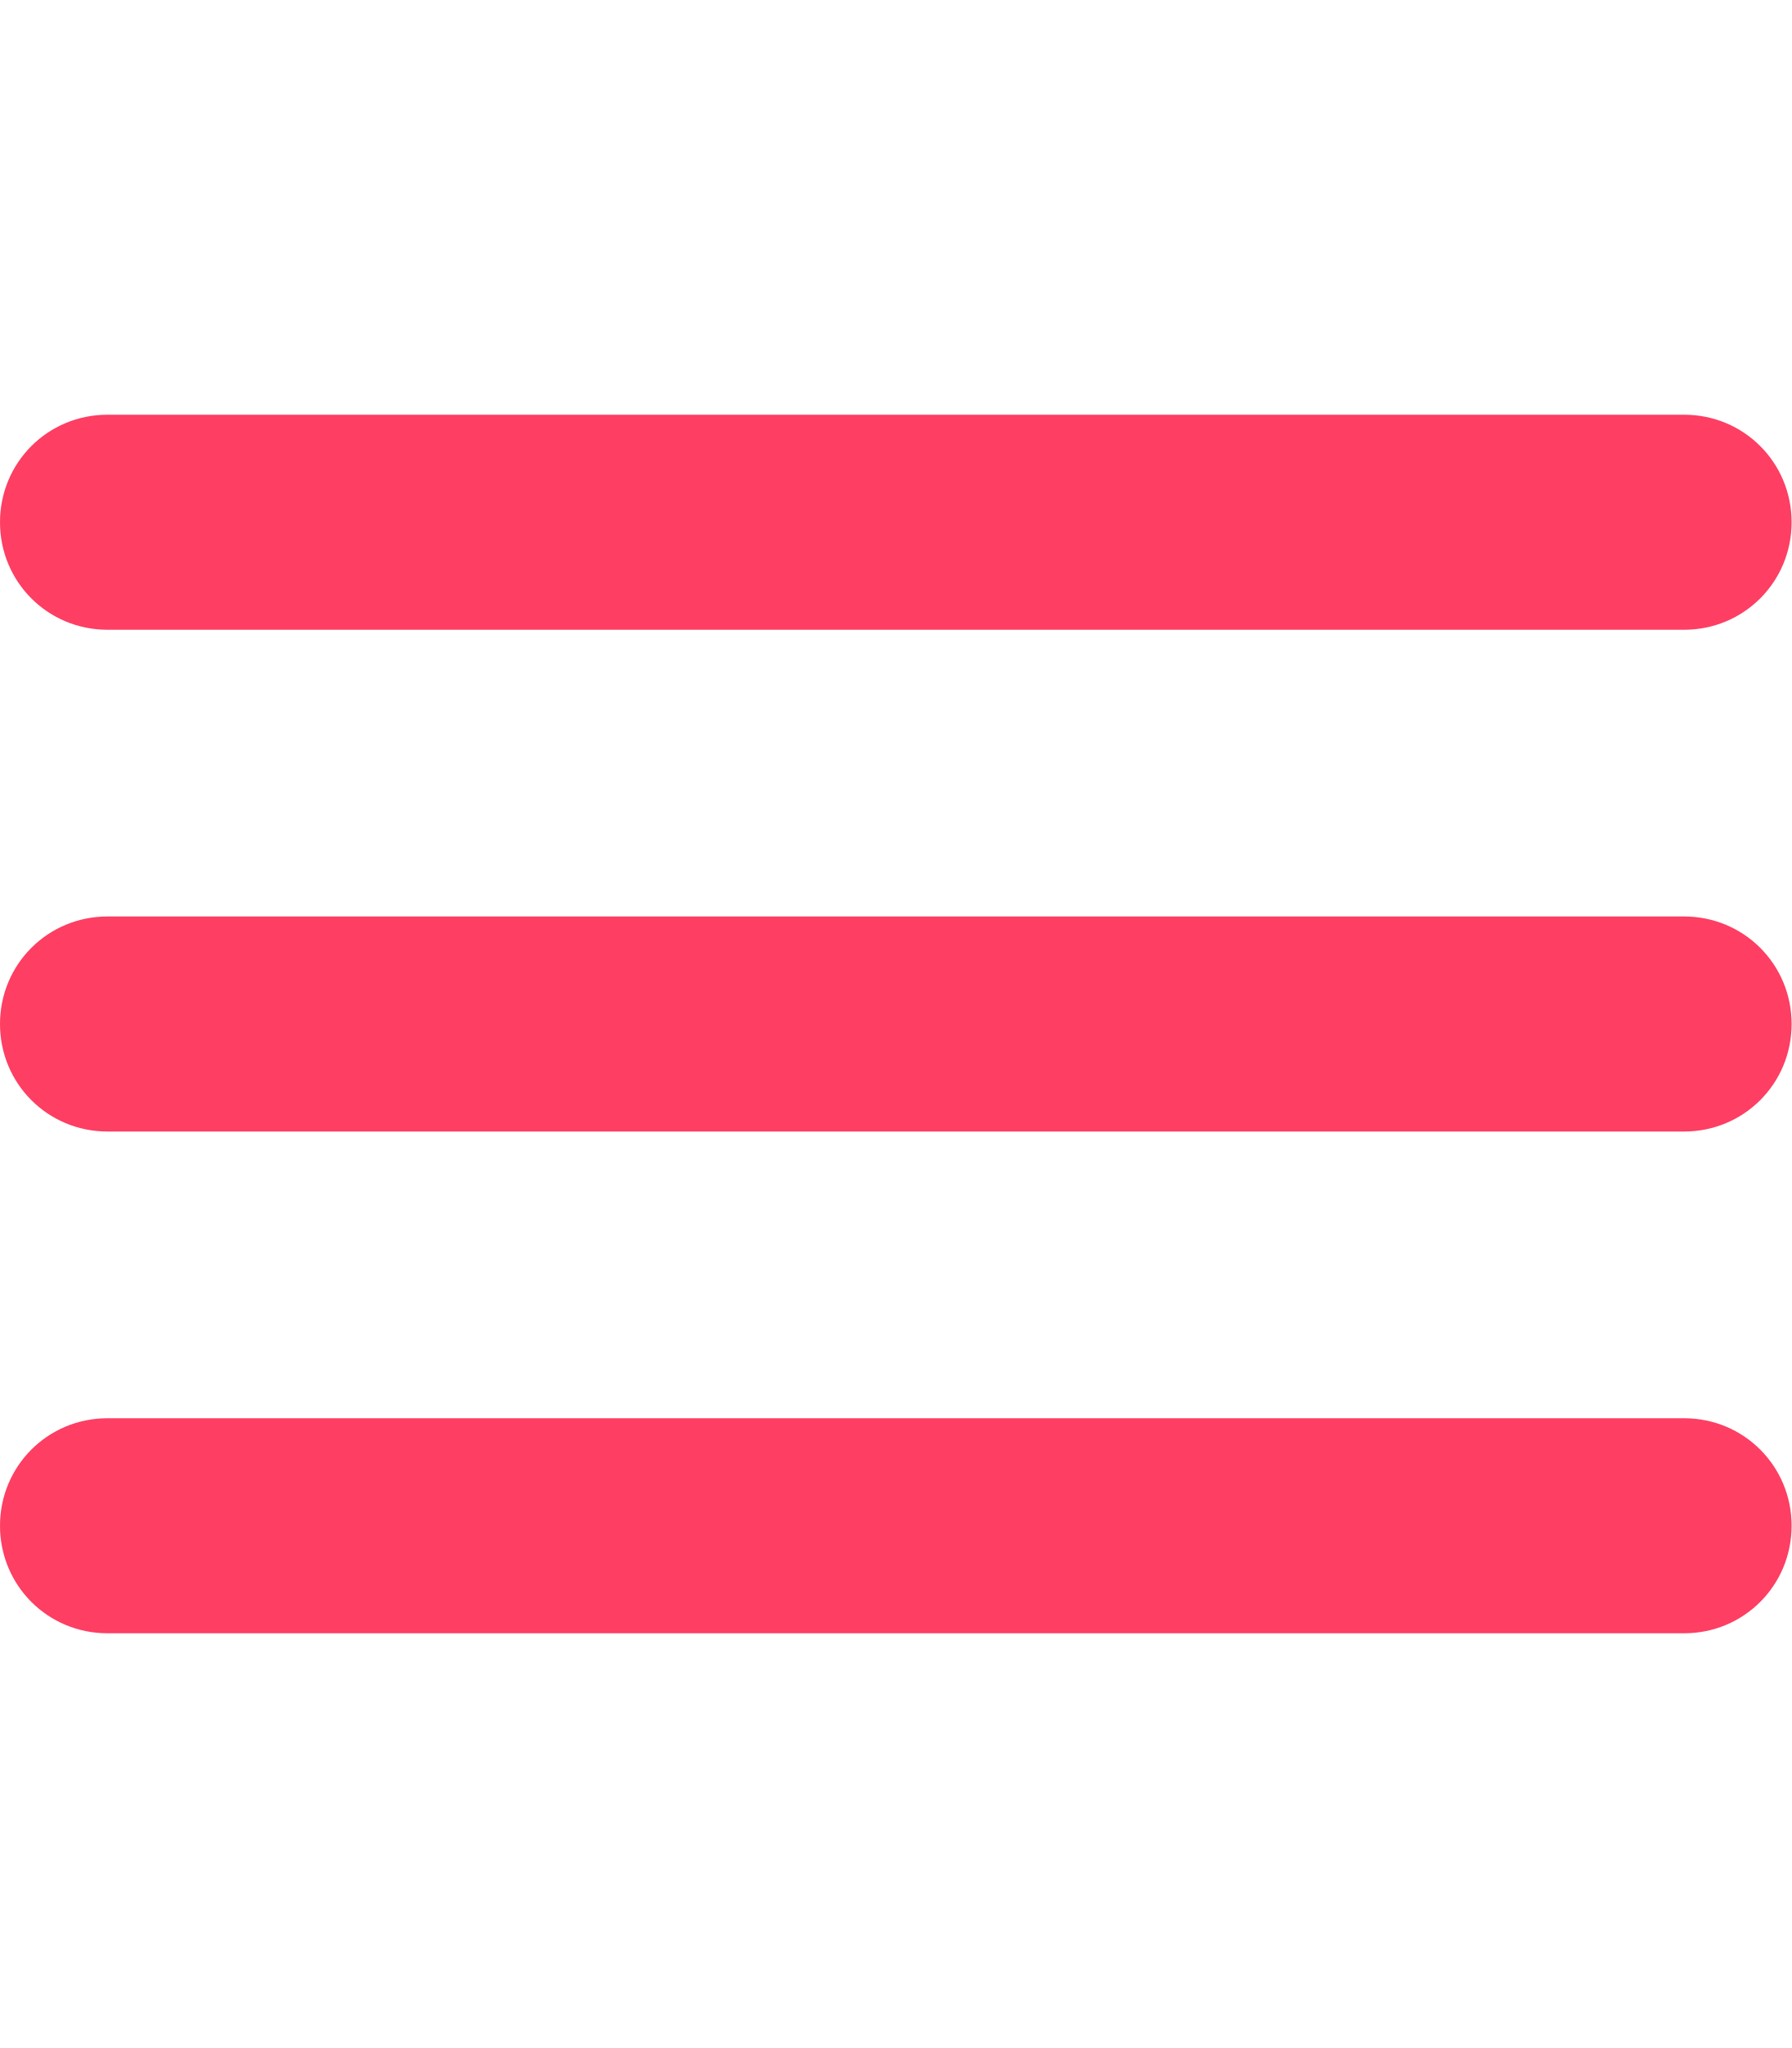
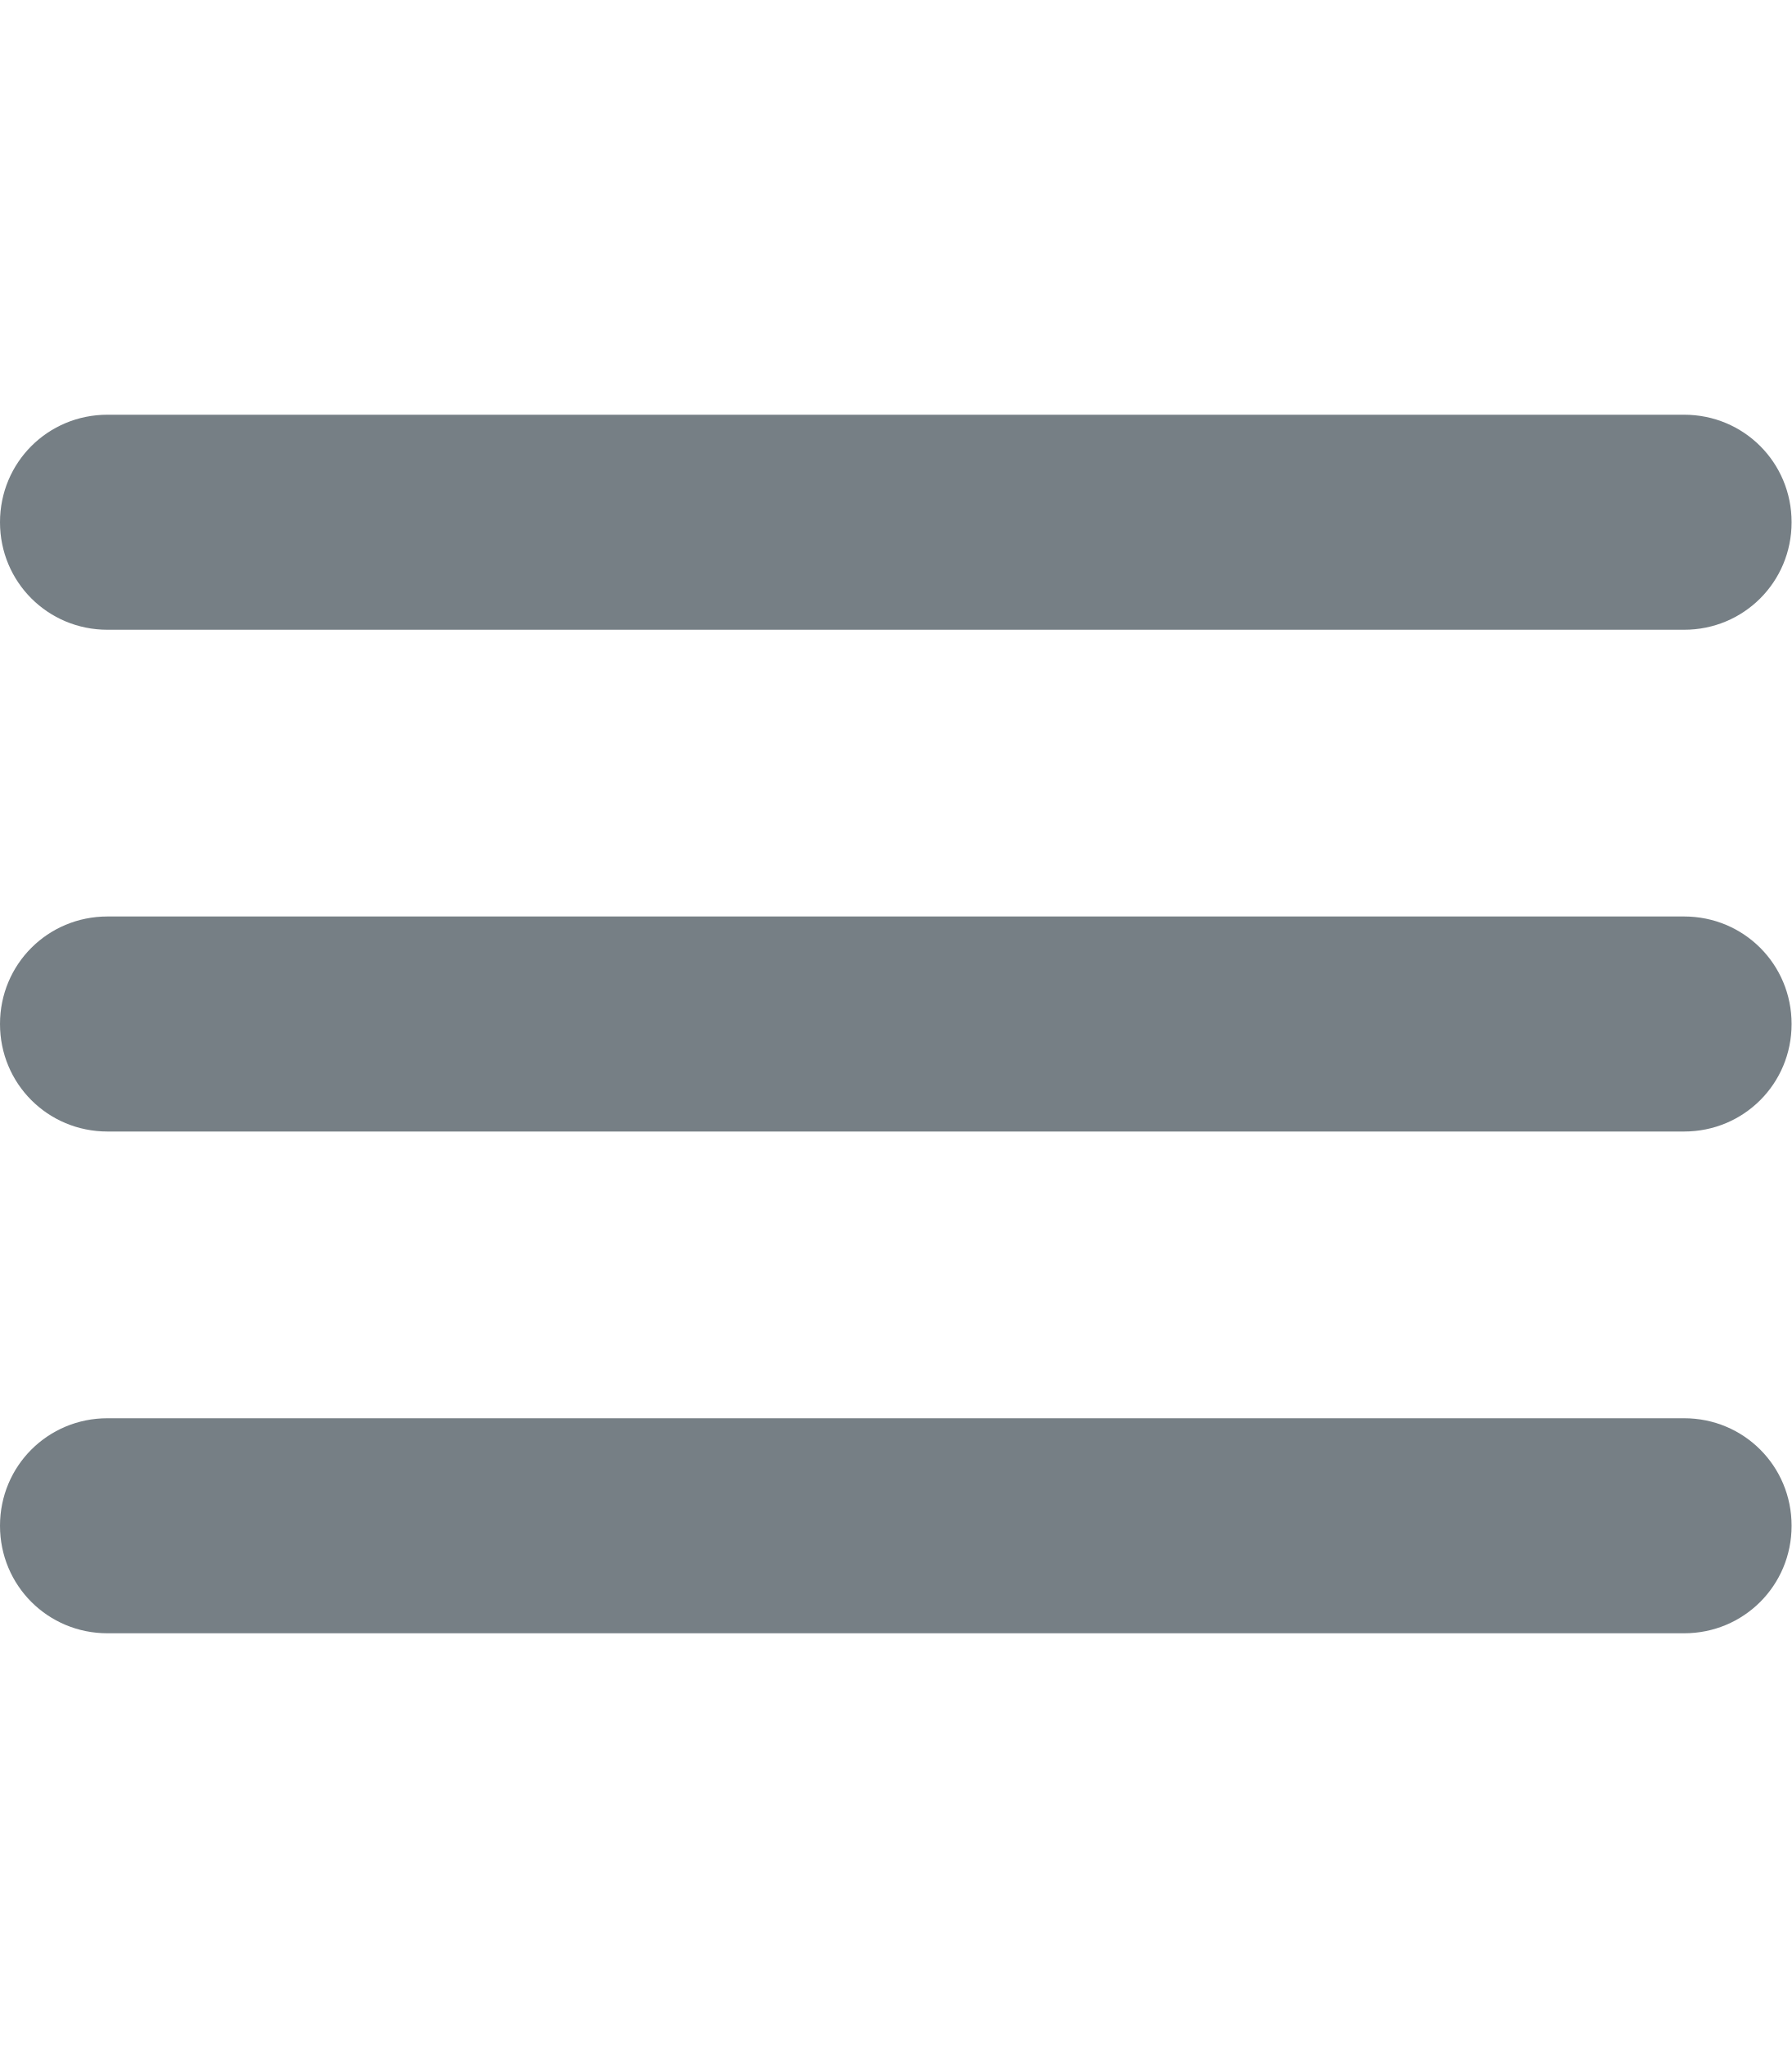
<svg xmlns="http://www.w3.org/2000/svg" width="14" height="16" viewBox="0 0 30 20.4">
-   <path fill="#FE3E62" d="M1.8 3.6h26.4c1 0 1.8-.8 1.8-1.8S29.2 0 28.2 0H1.8C.8 0 0 .8 0 1.8s.8 1.8 1.8 1.8zm26.4 4.8H1.8c-1 0-1.8.8-1.8 1.8S.8 12 1.8 12h26.4c1 0 1.8-.8 1.8-1.8s-.8-1.8-1.8-1.8zm0 8.4H1.8c-1 0-1.8.8-1.8 1.8s.8 1.8 1.8 1.8h26.4c1 0 1.8-.8 1.8-1.8s-.8-1.8-1.8-1.8z" />
+   <path fill="#767F85" d="M1.8 3.6h26.4c1 0 1.8-.8 1.8-1.8S29.2 0 28.2 0H1.8C.8 0 0 .8 0 1.8s.8 1.8 1.8 1.8zm26.4 4.8H1.8c-1 0-1.8.8-1.8 1.8S.8 12 1.8 12h26.4c1 0 1.8-.8 1.8-1.8s-.8-1.8-1.8-1.8zm0 8.4H1.8c-1 0-1.8.8-1.8 1.8s.8 1.8 1.8 1.8h26.4c1 0 1.8-.8 1.8-1.8s-.8-1.8-1.8-1.8z" />
</svg>
